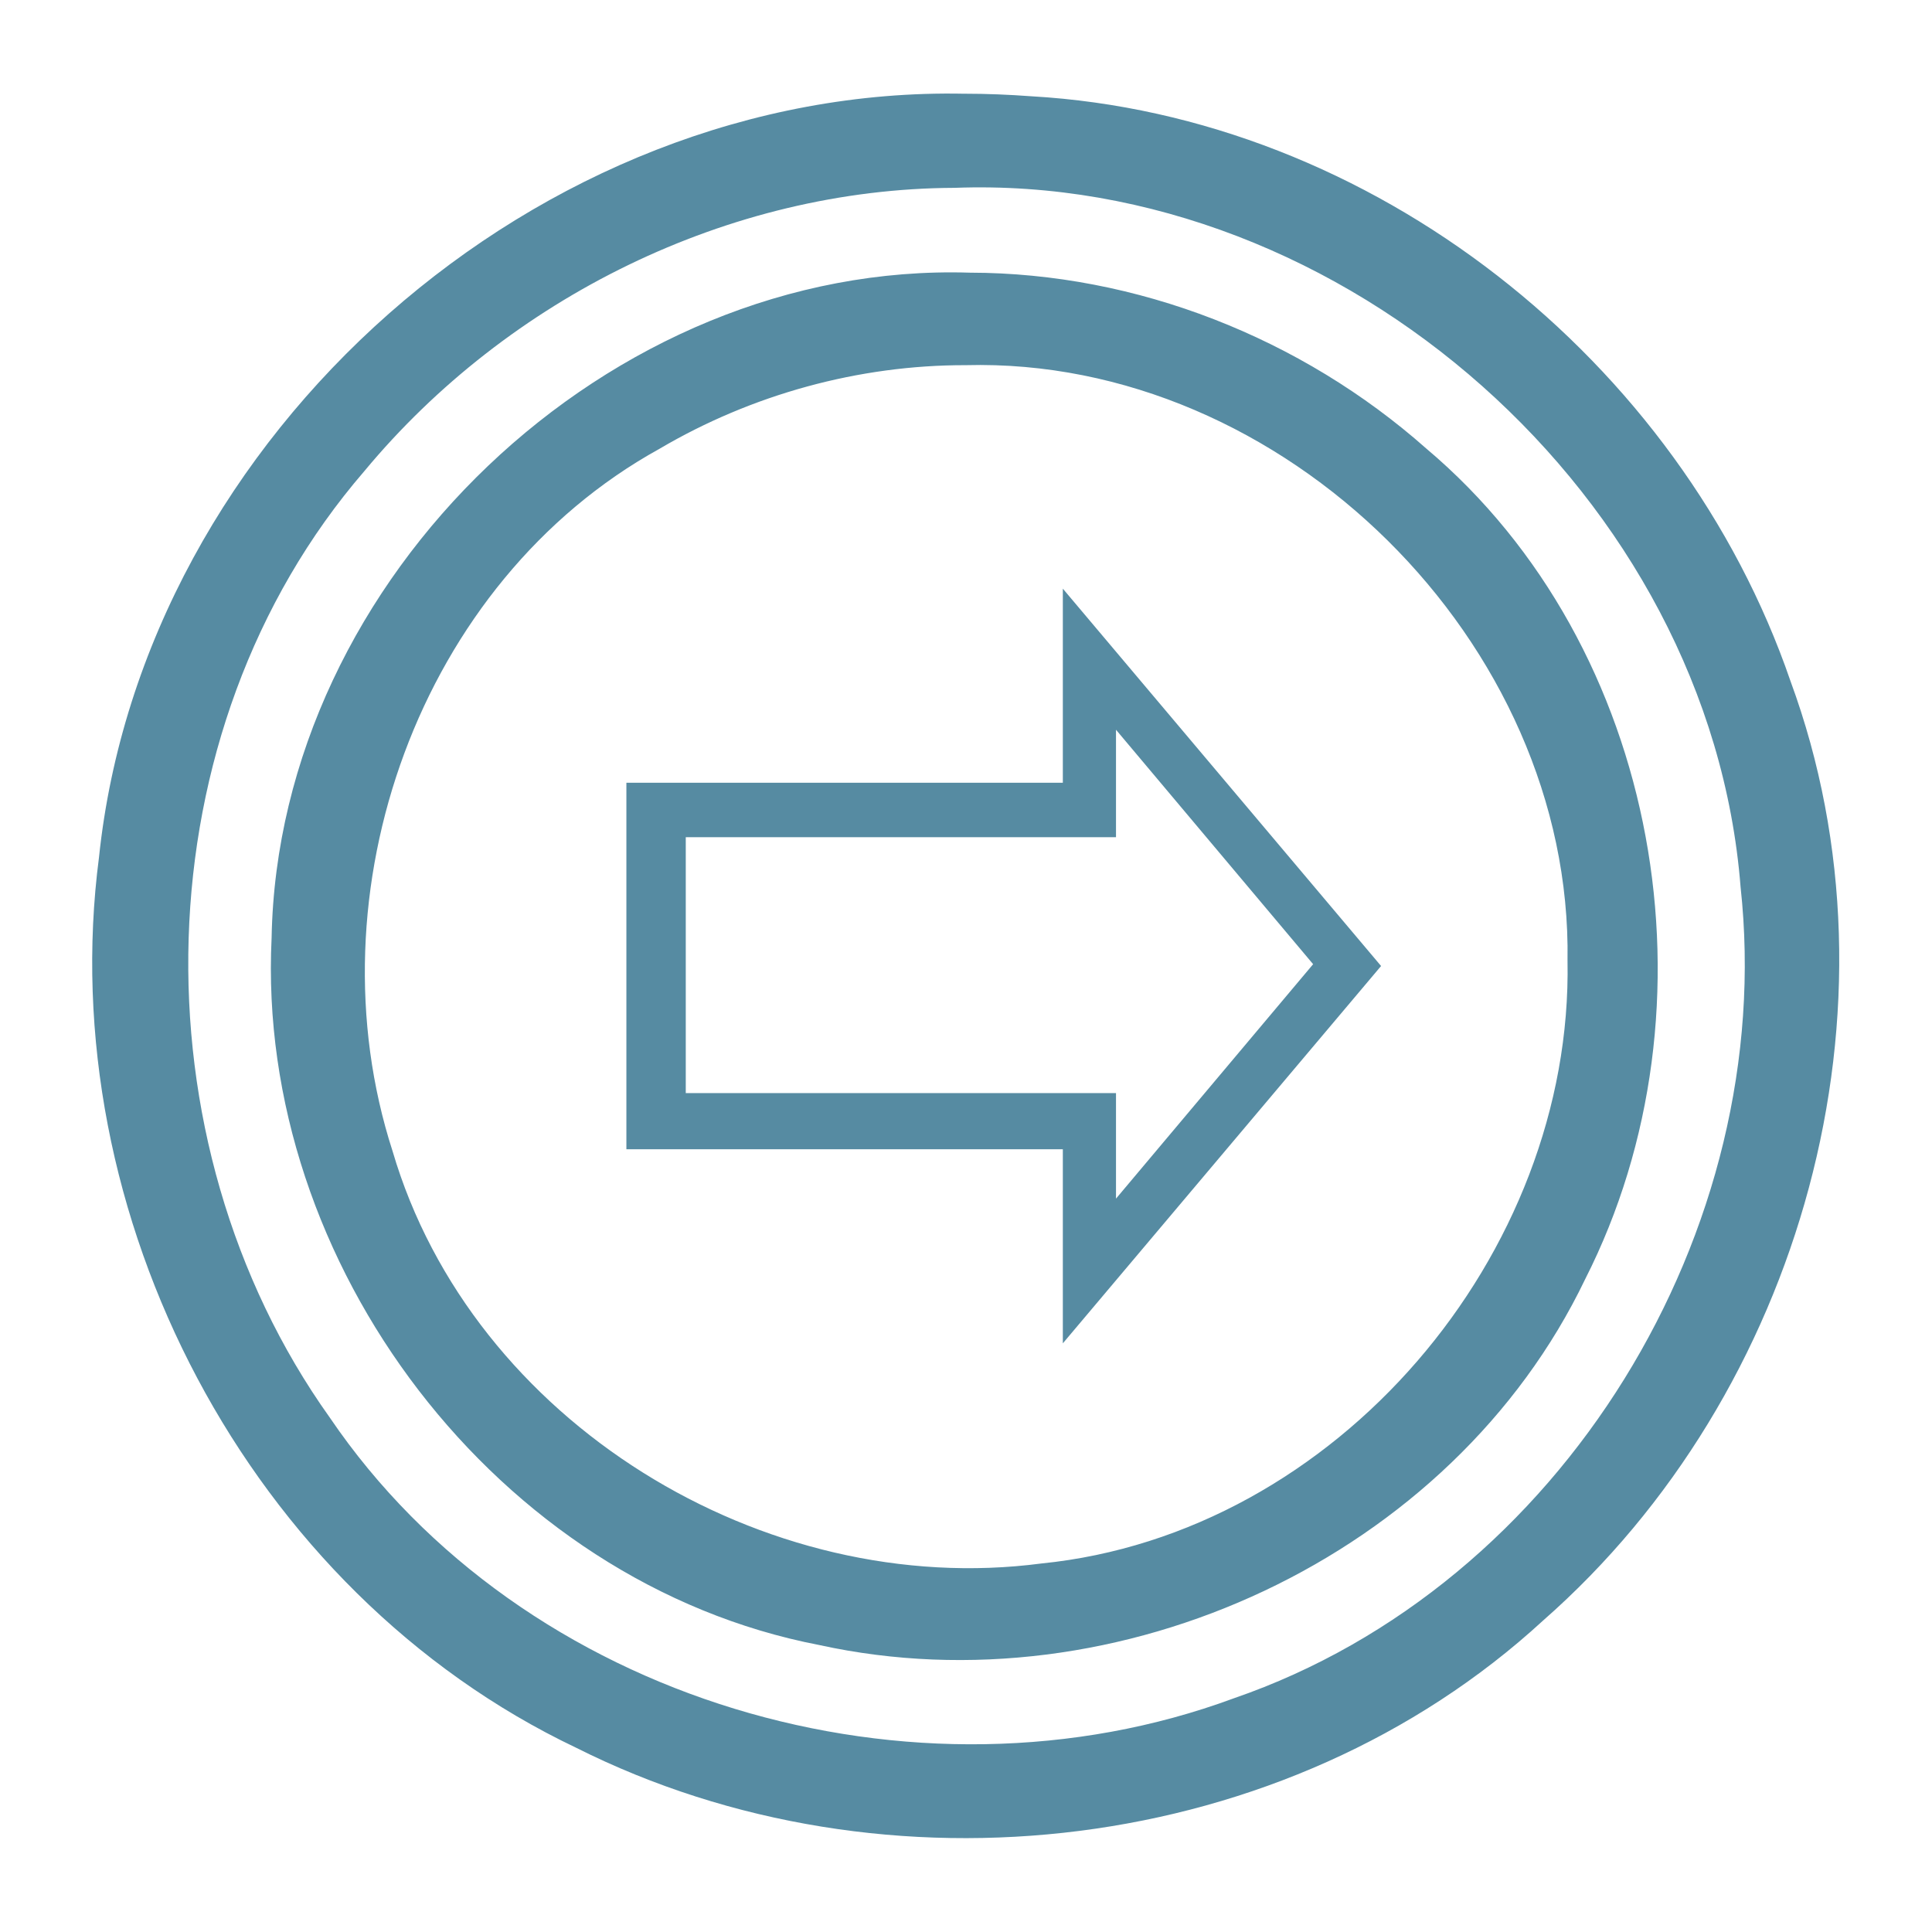
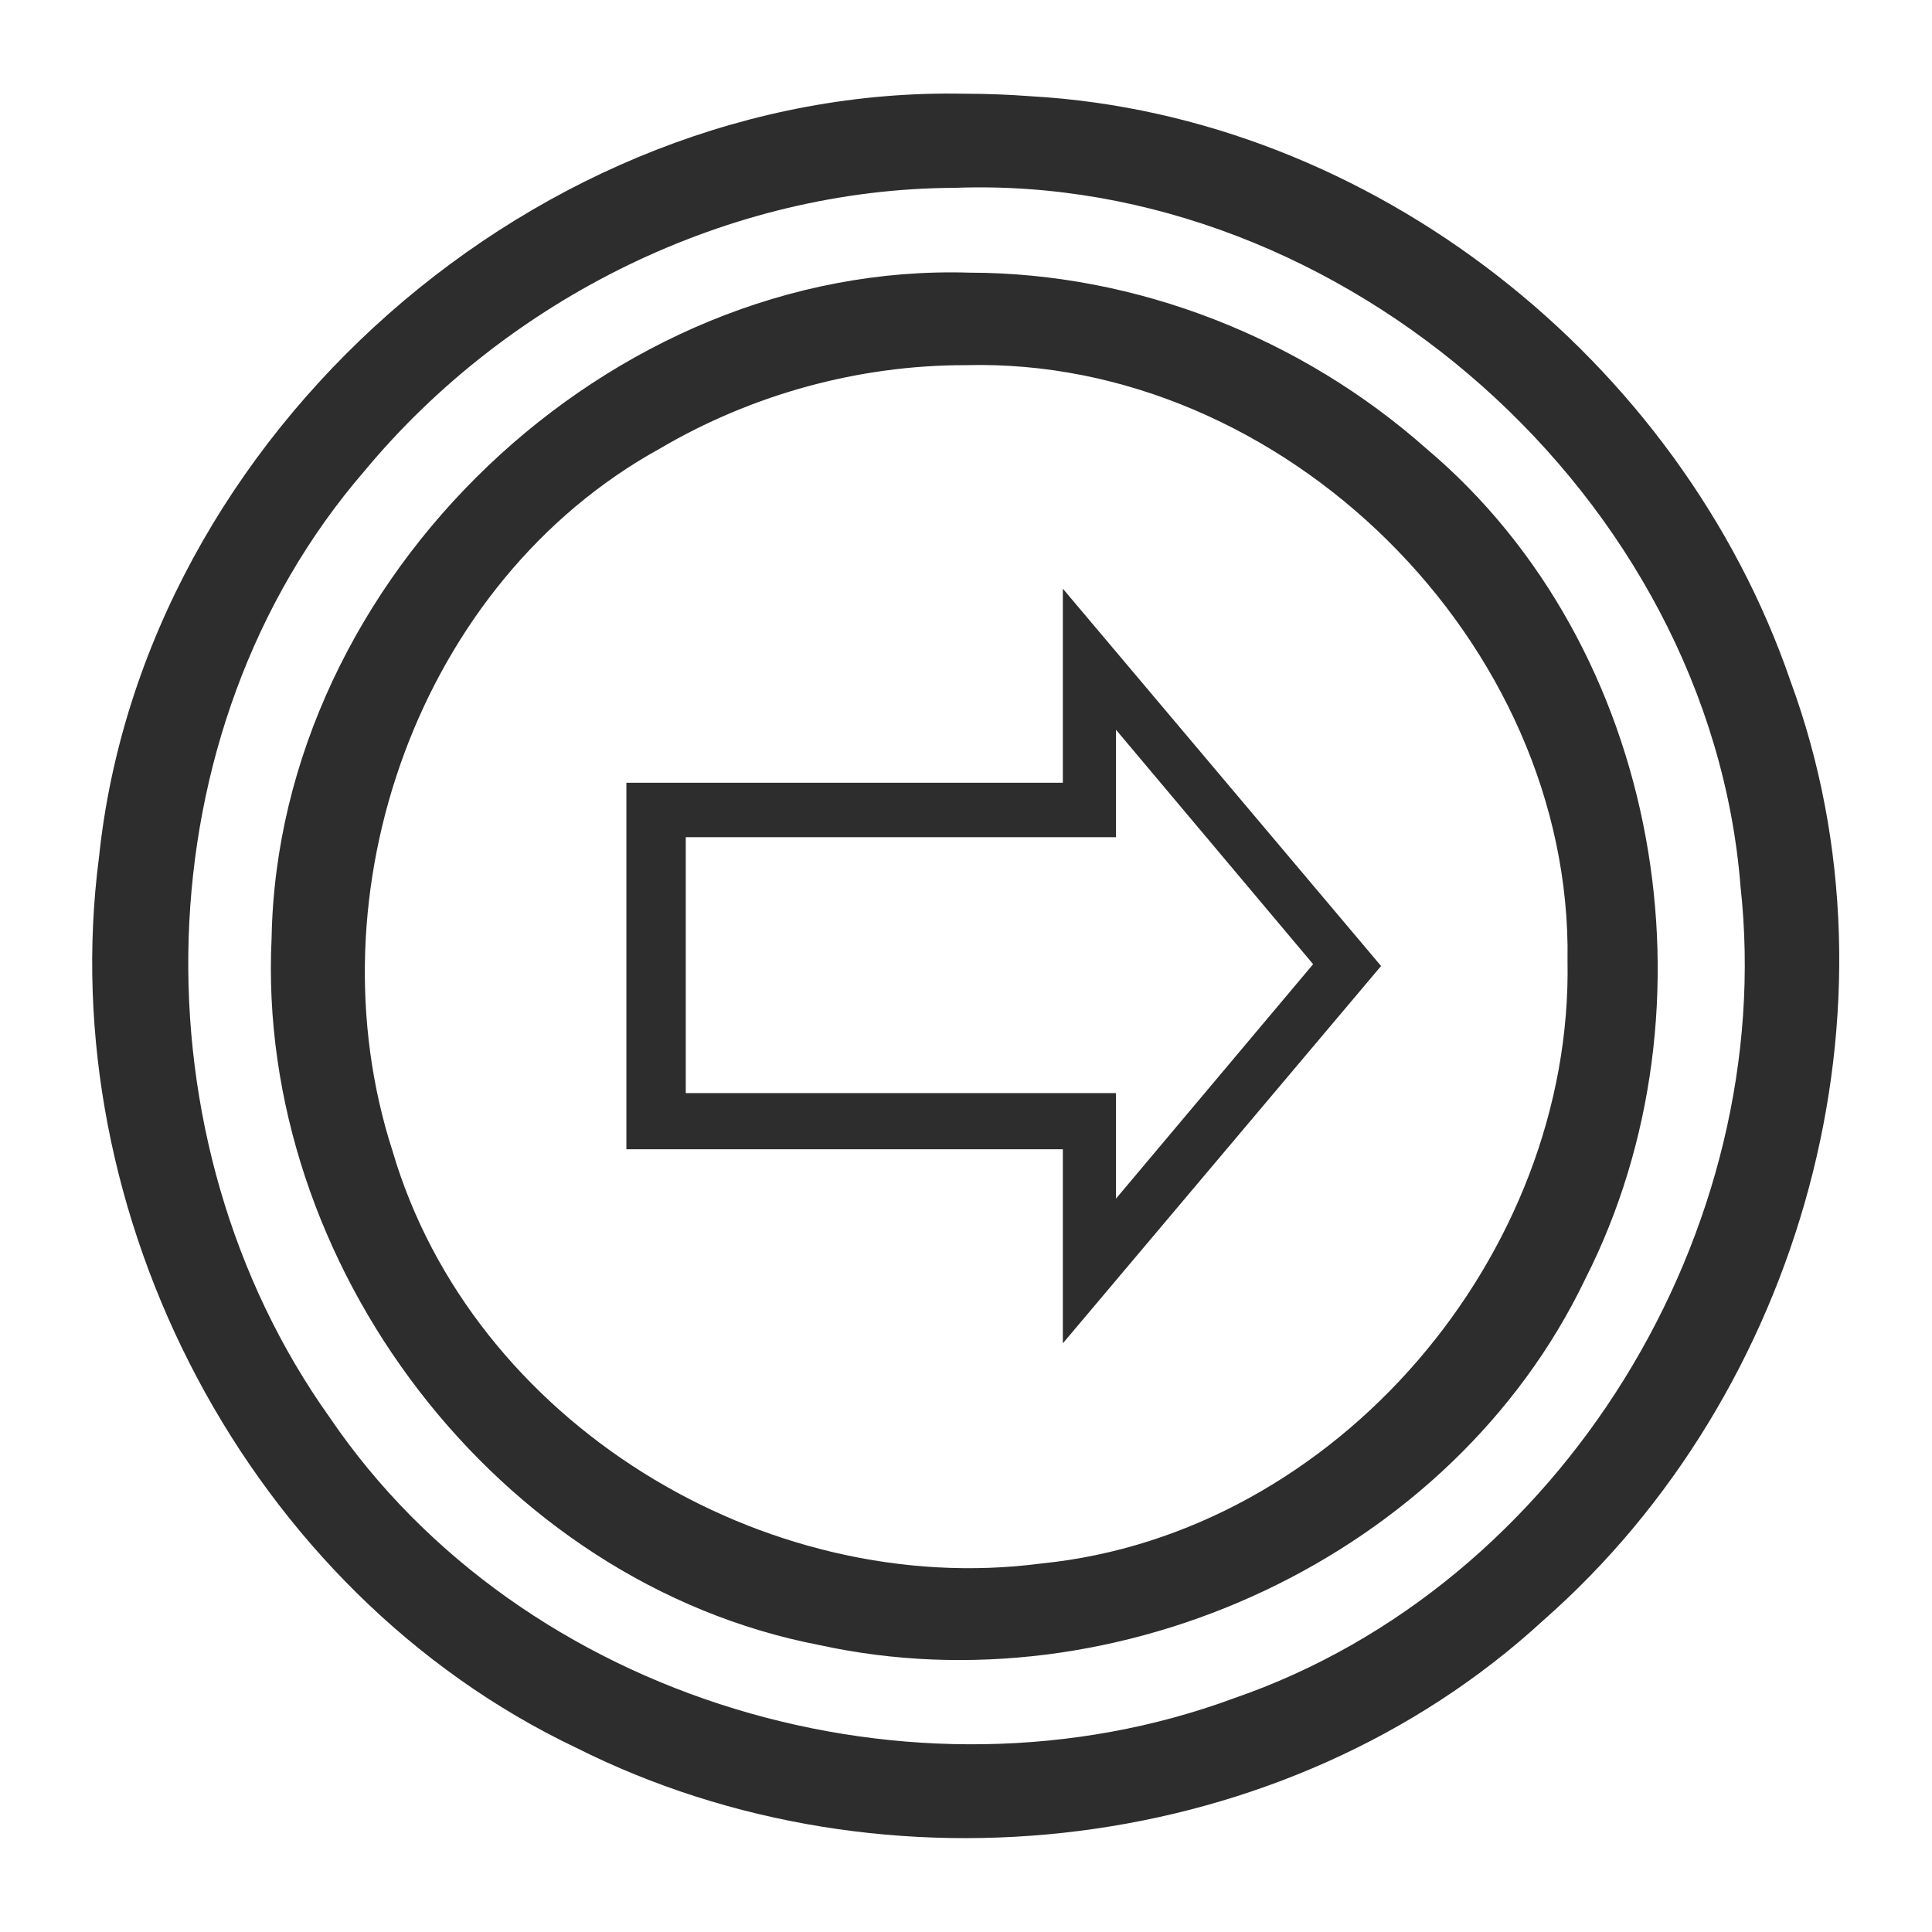
- <svg xmlns="http://www.w3.org/2000/svg" aria-hidden="true" focusable="false" width="3em" height="3em" style="-ms-transform: rotate(360deg); -webkit-transform: rotate(360deg); transform: rotate(360deg);" preserveAspectRatio="xMidYMid meet" viewBox="0 0 2048 2048">
-   <path d="M1022.25 99.36C571.973 90.17 151.801 460.306 104.963 908.553c-49.497 379.097 158.63 778.958 505.847 944.173c327.865 164.75 753.014 115.136 1024.928-134.893c274.592-240.828 389.318-650.625 262.28-995.771c-116.8-340.193-443.475-599.288-804.797-620.012c-23.612-1.742-47.291-2.71-70.97-2.71zm-10.482 99.762c412.892-15.548 800.952 328.747 833.307 741.03c39.736 363.608-189.04 740.296-537.189 860.124c-338.432 125.14-753.857 3.483-958.257-297.534c-209.788-293.858-201.456-727.62 36.58-1003.309c152.352-183.51 386.115-299.42 625.559-300.31zm16.396 89.922c-381.953-12.152-733.35 323.184-740.25 705.155c-16.837 345.166 238.98 683.897 580.72 749.641c316.644 69.314 670.444-93.357 811.717-387.882c146.108-287.647 80.764-670.44-168.525-880.558c-132.09-117.003-306.805-186.162-483.662-186.356zm-4.494 98.05c336.708-8.902 643.367 294.109 637.967 631.148c5.952 311.573-244.82 607.695-557.658 639.11c-293.716 38.566-603.396-149.773-687.84-437.11c-88.514-273.762 27.778-603.496 282.866-744.455c97.803-57.616 211.099-88.877 324.665-88.693zm102.98 236.909v205.745H664v388.53h462.65v205.716c112.45-133.325 224.9-266.65 337.35-399.986l-337.35-400.005zm56.356 149.56l208.967 248.52l-208.967 248.52v-111.876H726.938V887.45h456.068V773.563z" fill="#568ba2" />
+ <svg xmlns="http://www.w3.org/2000/svg" aria-hidden="true" focusable="false" width="2em" height="2em" style="-ms-transform: rotate(360deg); -webkit-transform: rotate(360deg); transform: rotate(360deg);" preserveAspectRatio="xMidYMid meet" viewBox="0 0 2048 2048">
+   <path d="M1022.25 99.36C571.973 90.17 151.801 460.306 104.963 908.553c-49.497 379.097 158.63 778.958 505.847 944.173c327.865 164.75 753.014 115.136 1024.928-134.893c274.592-240.828 389.318-650.625 262.28-995.771c-116.8-340.193-443.475-599.288-804.797-620.012c-23.612-1.742-47.291-2.71-70.97-2.71zm-10.482 99.762c412.892-15.548 800.952 328.747 833.307 741.03c39.736 363.608-189.04 740.296-537.189 860.124c-338.432 125.14-753.857 3.483-958.257-297.534c-209.788-293.858-201.456-727.62 36.58-1003.309c152.352-183.51 386.115-299.42 625.559-300.31zm16.396 89.922c-381.953-12.152-733.35 323.184-740.25 705.155c-16.837 345.166 238.98 683.897 580.72 749.641c316.644 69.314 670.444-93.357 811.717-387.882c146.108-287.647 80.764-670.44-168.525-880.558c-132.09-117.003-306.805-186.162-483.662-186.356zm-4.494 98.05c336.708-8.902 643.367 294.109 637.967 631.148c5.952 311.573-244.82 607.695-557.658 639.11c-293.716 38.566-603.396-149.773-687.84-437.11c-88.514-273.762 27.778-603.496 282.866-744.455c97.803-57.616 211.099-88.877 324.665-88.693zm102.98 236.909v205.745H664v388.53h462.65v205.716c112.45-133.325 224.9-266.65 337.35-399.986l-337.35-400.005zm56.356 149.56l208.967 248.52l-208.967 248.52v-111.876H726.938V887.45h456.068V773.563z" fill="#2D2D2D" />
  <rect x="0" y="0" width="2048" height="2048" fill="rgba(0, 0, 0, 0)" />
</svg>
